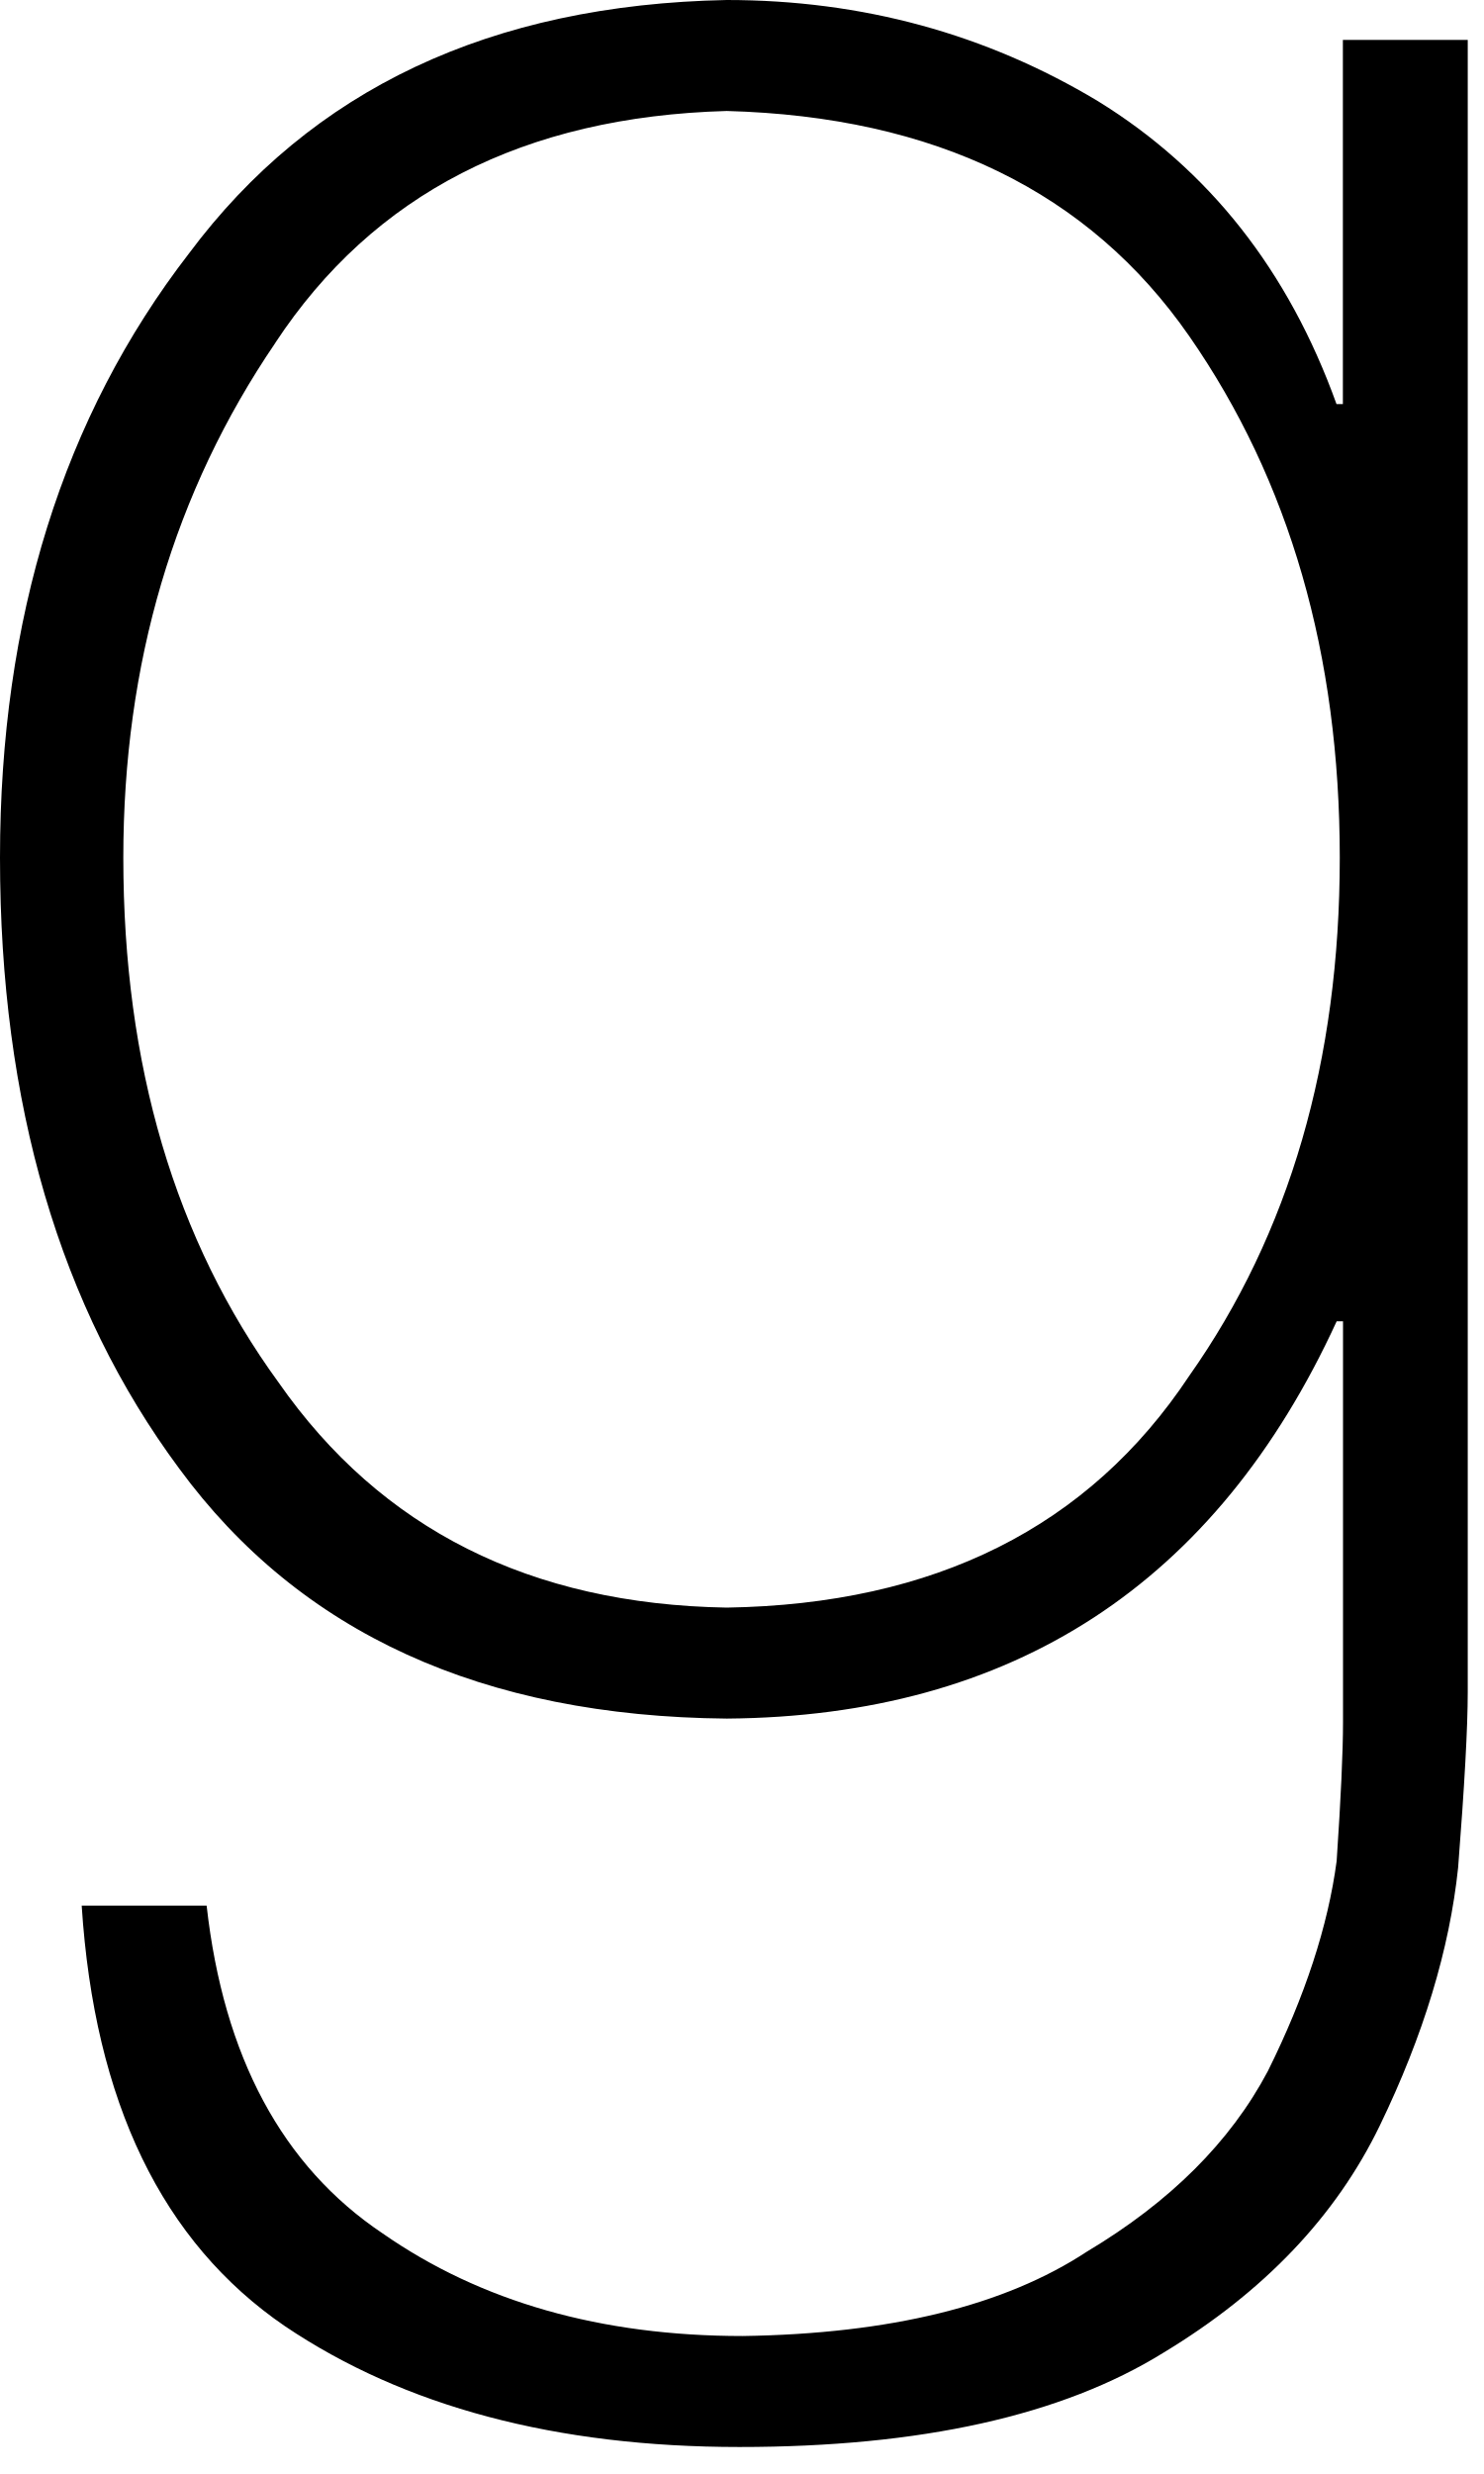
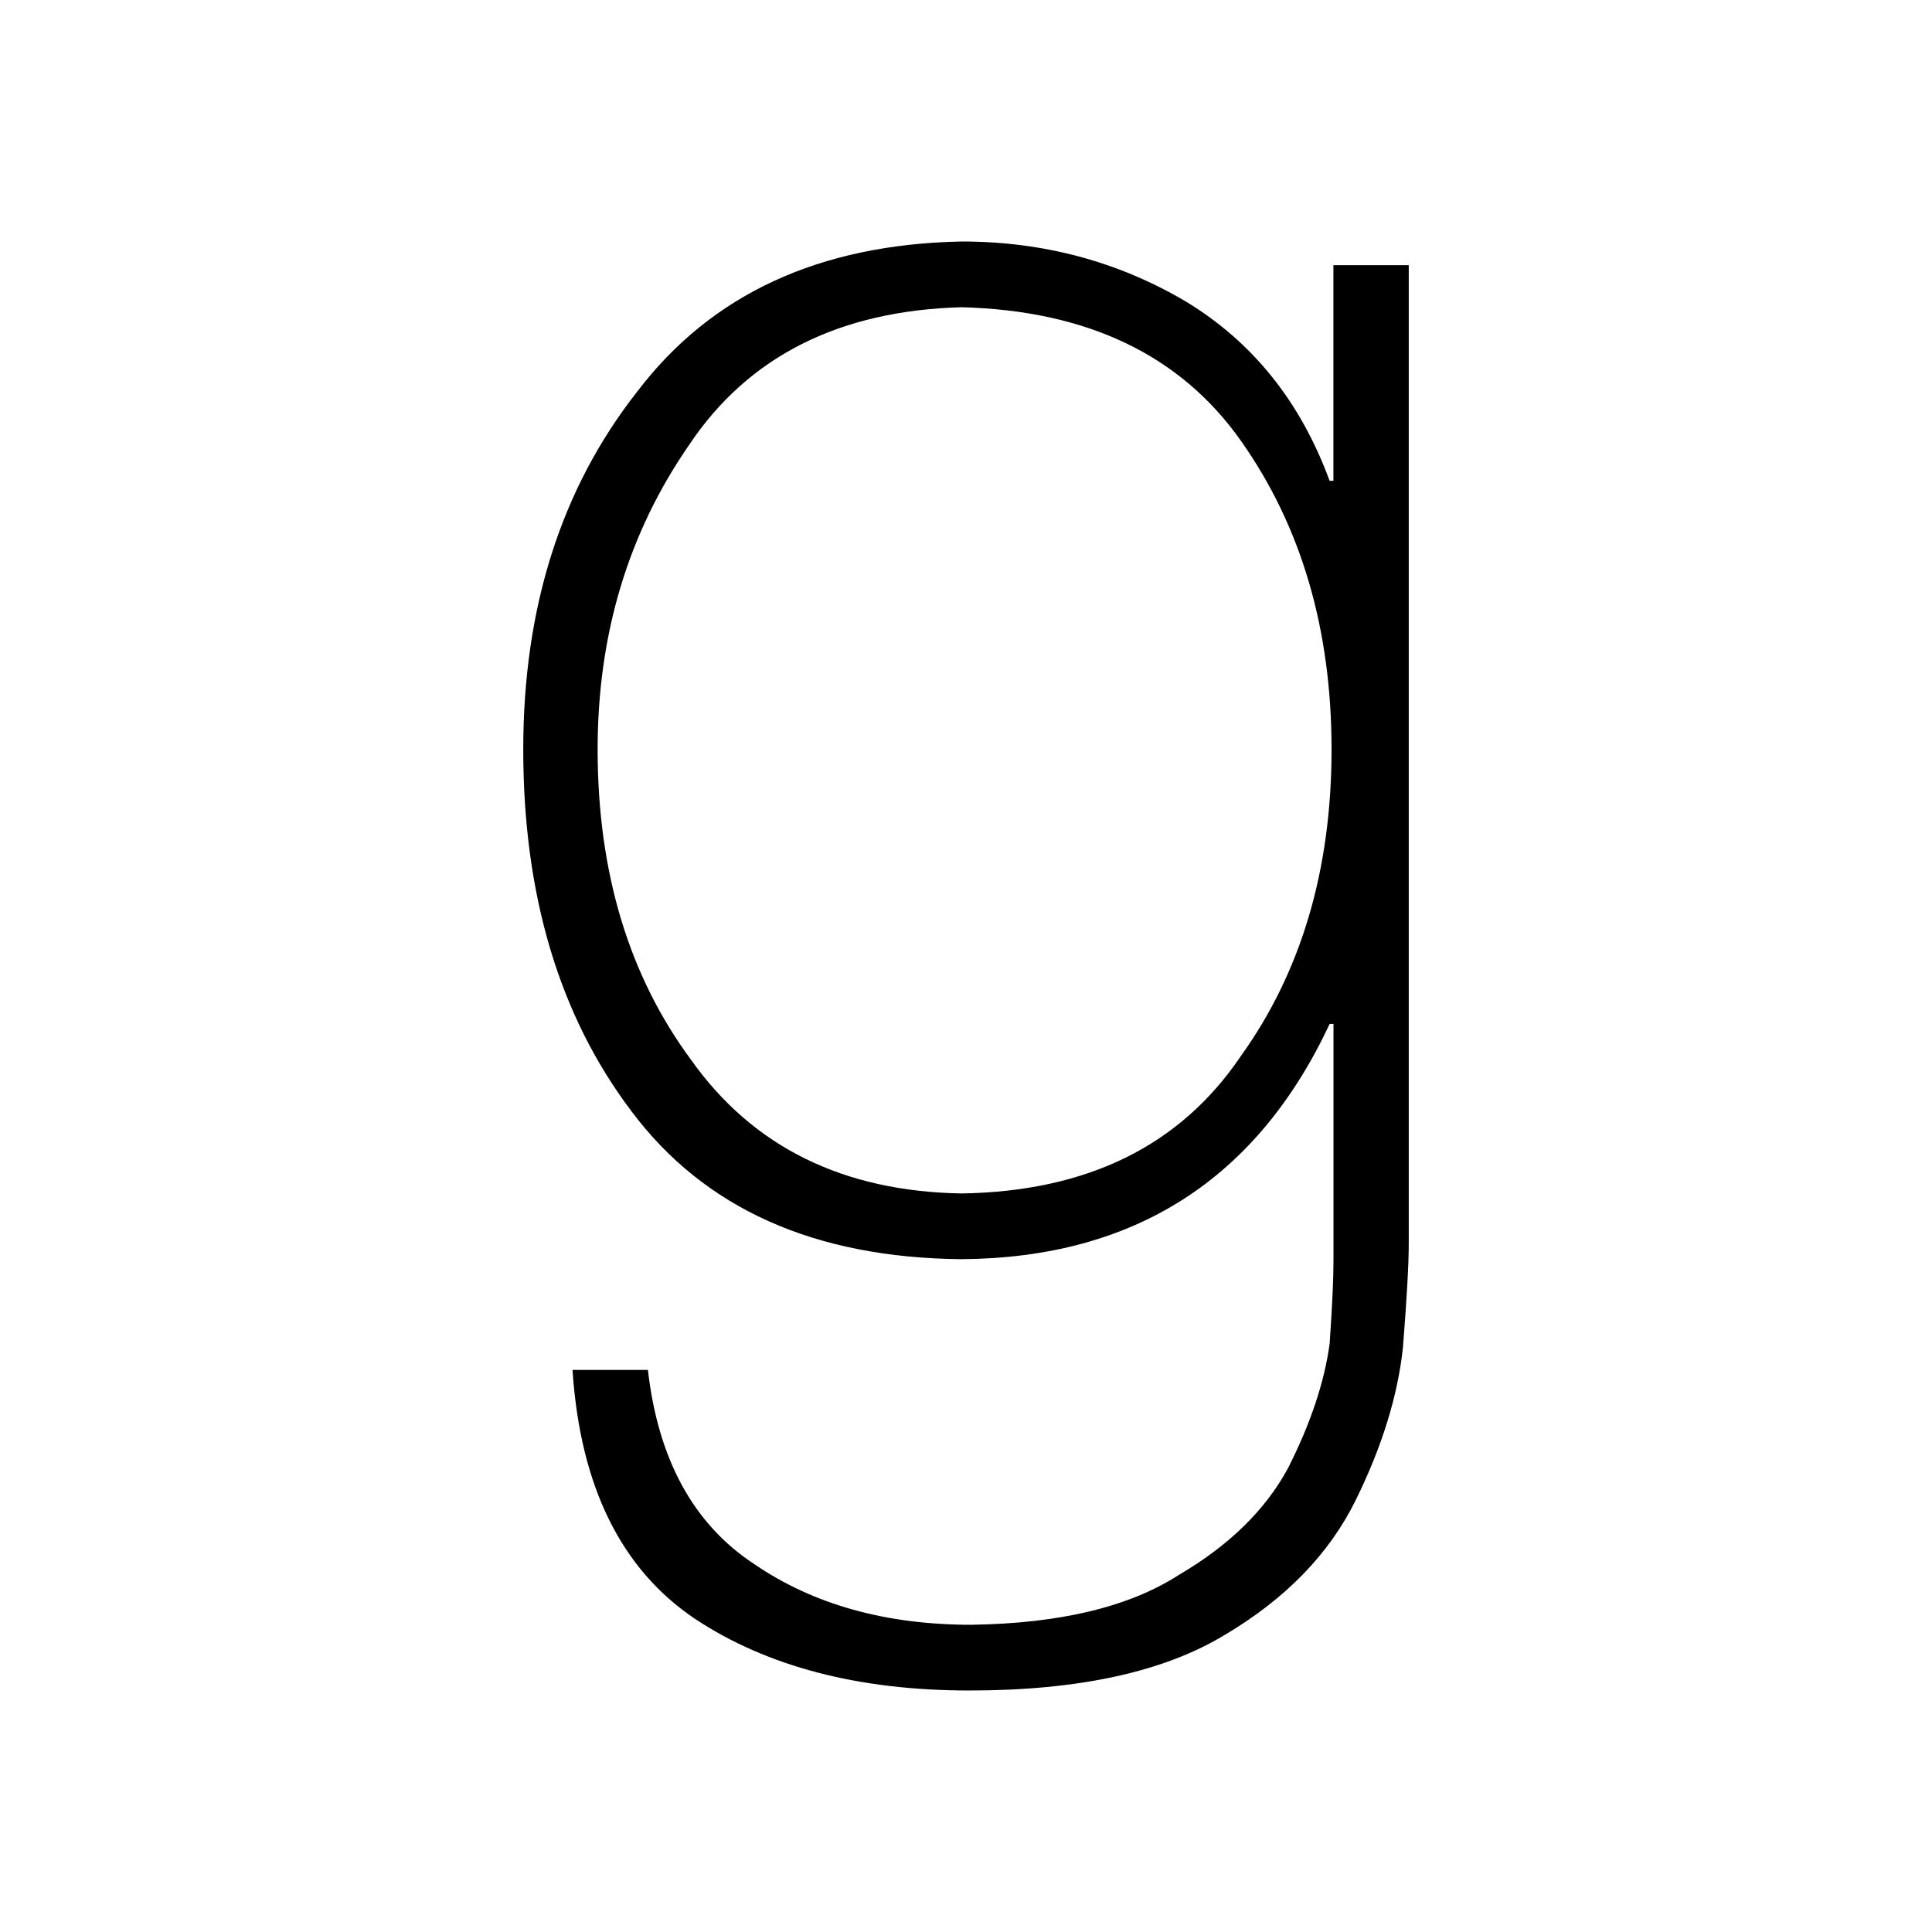
- <svg xmlns="http://www.w3.org/2000/svg" width="21" height="35">
-   <g class="currentLayer">
-     <path d="M10.286 24.313c4.045-.031 6.922-1.905 8.629-5.62h.09v5.666c0 .423-.03 1.078-.09 1.968-.122.92-.447 1.912-.974 2.974-.53 1-1.383 1.85-2.56 2.553-1.163.765-2.786 1.163-4.87 1.194-2.01 0-3.707-.484-5.097-1.452-1.42-.952-2.25-2.498-2.49-4.637H1.156c.18 2.78 1.139 4.762 2.875 5.949 1.69 1.139 3.836 1.71 6.433 1.71 2.567 0 4.568-.445 6.003-1.336 1.419-.858 2.437-1.928 3.057-3.208.62-1.28.989-2.5 1.11-3.654.09-1.155.136-1.982.136-2.482V.565h-1.767v5.152h-.09c-.68-1.89-1.805-3.317-3.376-4.286C13.952.479 12.2 0 10.283 0c-3.339.066-5.875 1.26-7.61 3.587C.891 5.896 0 8.746 0 12.134c0 3.482.845 6.362 2.536 8.642 1.708 2.327 4.29 3.506 7.748 3.537h.002zM3.896 4.85c1.389-2.108 3.518-3.2 6.388-3.28 2.944.08 5.125 1.14 6.546 3.187 1.419 2.045 2.129 4.504 2.129 7.377s-.71 5.316-2.13 7.33c-1.42 2.14-3.6 3.232-6.545 3.279-2.778-.047-4.893-1.108-6.342-3.185-1.466-2.014-2.197-4.49-2.197-7.424 0-2.748.717-5.176 2.152-7.284z" stroke="null" />
-   </g>
+ <svg xmlns="http://www.w3.org/2000/svg" width="48" height="48" viewBox="0 0 48 48">
+   <path d="M10.895,25.284 C15.18,25.251 18.227,23.303 20.035,19.439 L20.13,19.439 L20.13,25.331 C20.13,25.771 20.099,26.452 20.035,27.378 C19.906,28.335 19.562,29.366 19.003,30.471 C18.442,31.511 17.539,32.395 16.292,33.126 C15.06,33.921 13.341,34.335 11.133,34.367 C9.004,34.367 7.207,33.864 5.735,32.857 C4.231,31.867 3.351,30.26 3.097,28.035 L1.224,28.035 C1.415,30.926 2.431,32.987 4.27,34.222 C6.06,35.406 8.333,36 11.084,36 C13.803,36 15.922,35.537 17.442,34.611 C18.945,33.718 20.023,32.606 20.68,31.275 C21.337,29.943 21.728,28.675 21.856,27.475 C21.951,26.274 22,25.414 22,24.894 L22,0.588 L20.128,0.588 L20.128,5.945 L20.033,5.945 C19.313,3.98 18.121,2.496 16.457,1.488 C14.778,0.498 12.922,0 10.892,0 C7.355,0.069 4.669,1.31 2.831,3.73 C0.944,6.131 0,9.095 0,12.618 C0,16.239 0.895,19.234 2.686,21.605 C4.495,24.025 7.23,25.251 10.893,25.284 L10.895,25.284 Z M4.127,5.044 C5.598,2.851 7.853,1.716 10.893,1.633 C14.011,1.716 16.322,2.818 17.827,4.947 C19.33,7.074 20.082,9.631 20.082,12.618 C20.082,15.606 19.33,18.147 17.826,20.241 C16.322,22.466 14.012,23.602 10.893,23.651 C7.951,23.602 5.71,22.499 4.175,20.339 C2.623,18.244 1.848,15.67 1.848,12.618 C1.848,9.761 2.608,7.236 4.128,5.044 L4.127,5.044 Z" transform="translate(13 6)" />
</svg>
